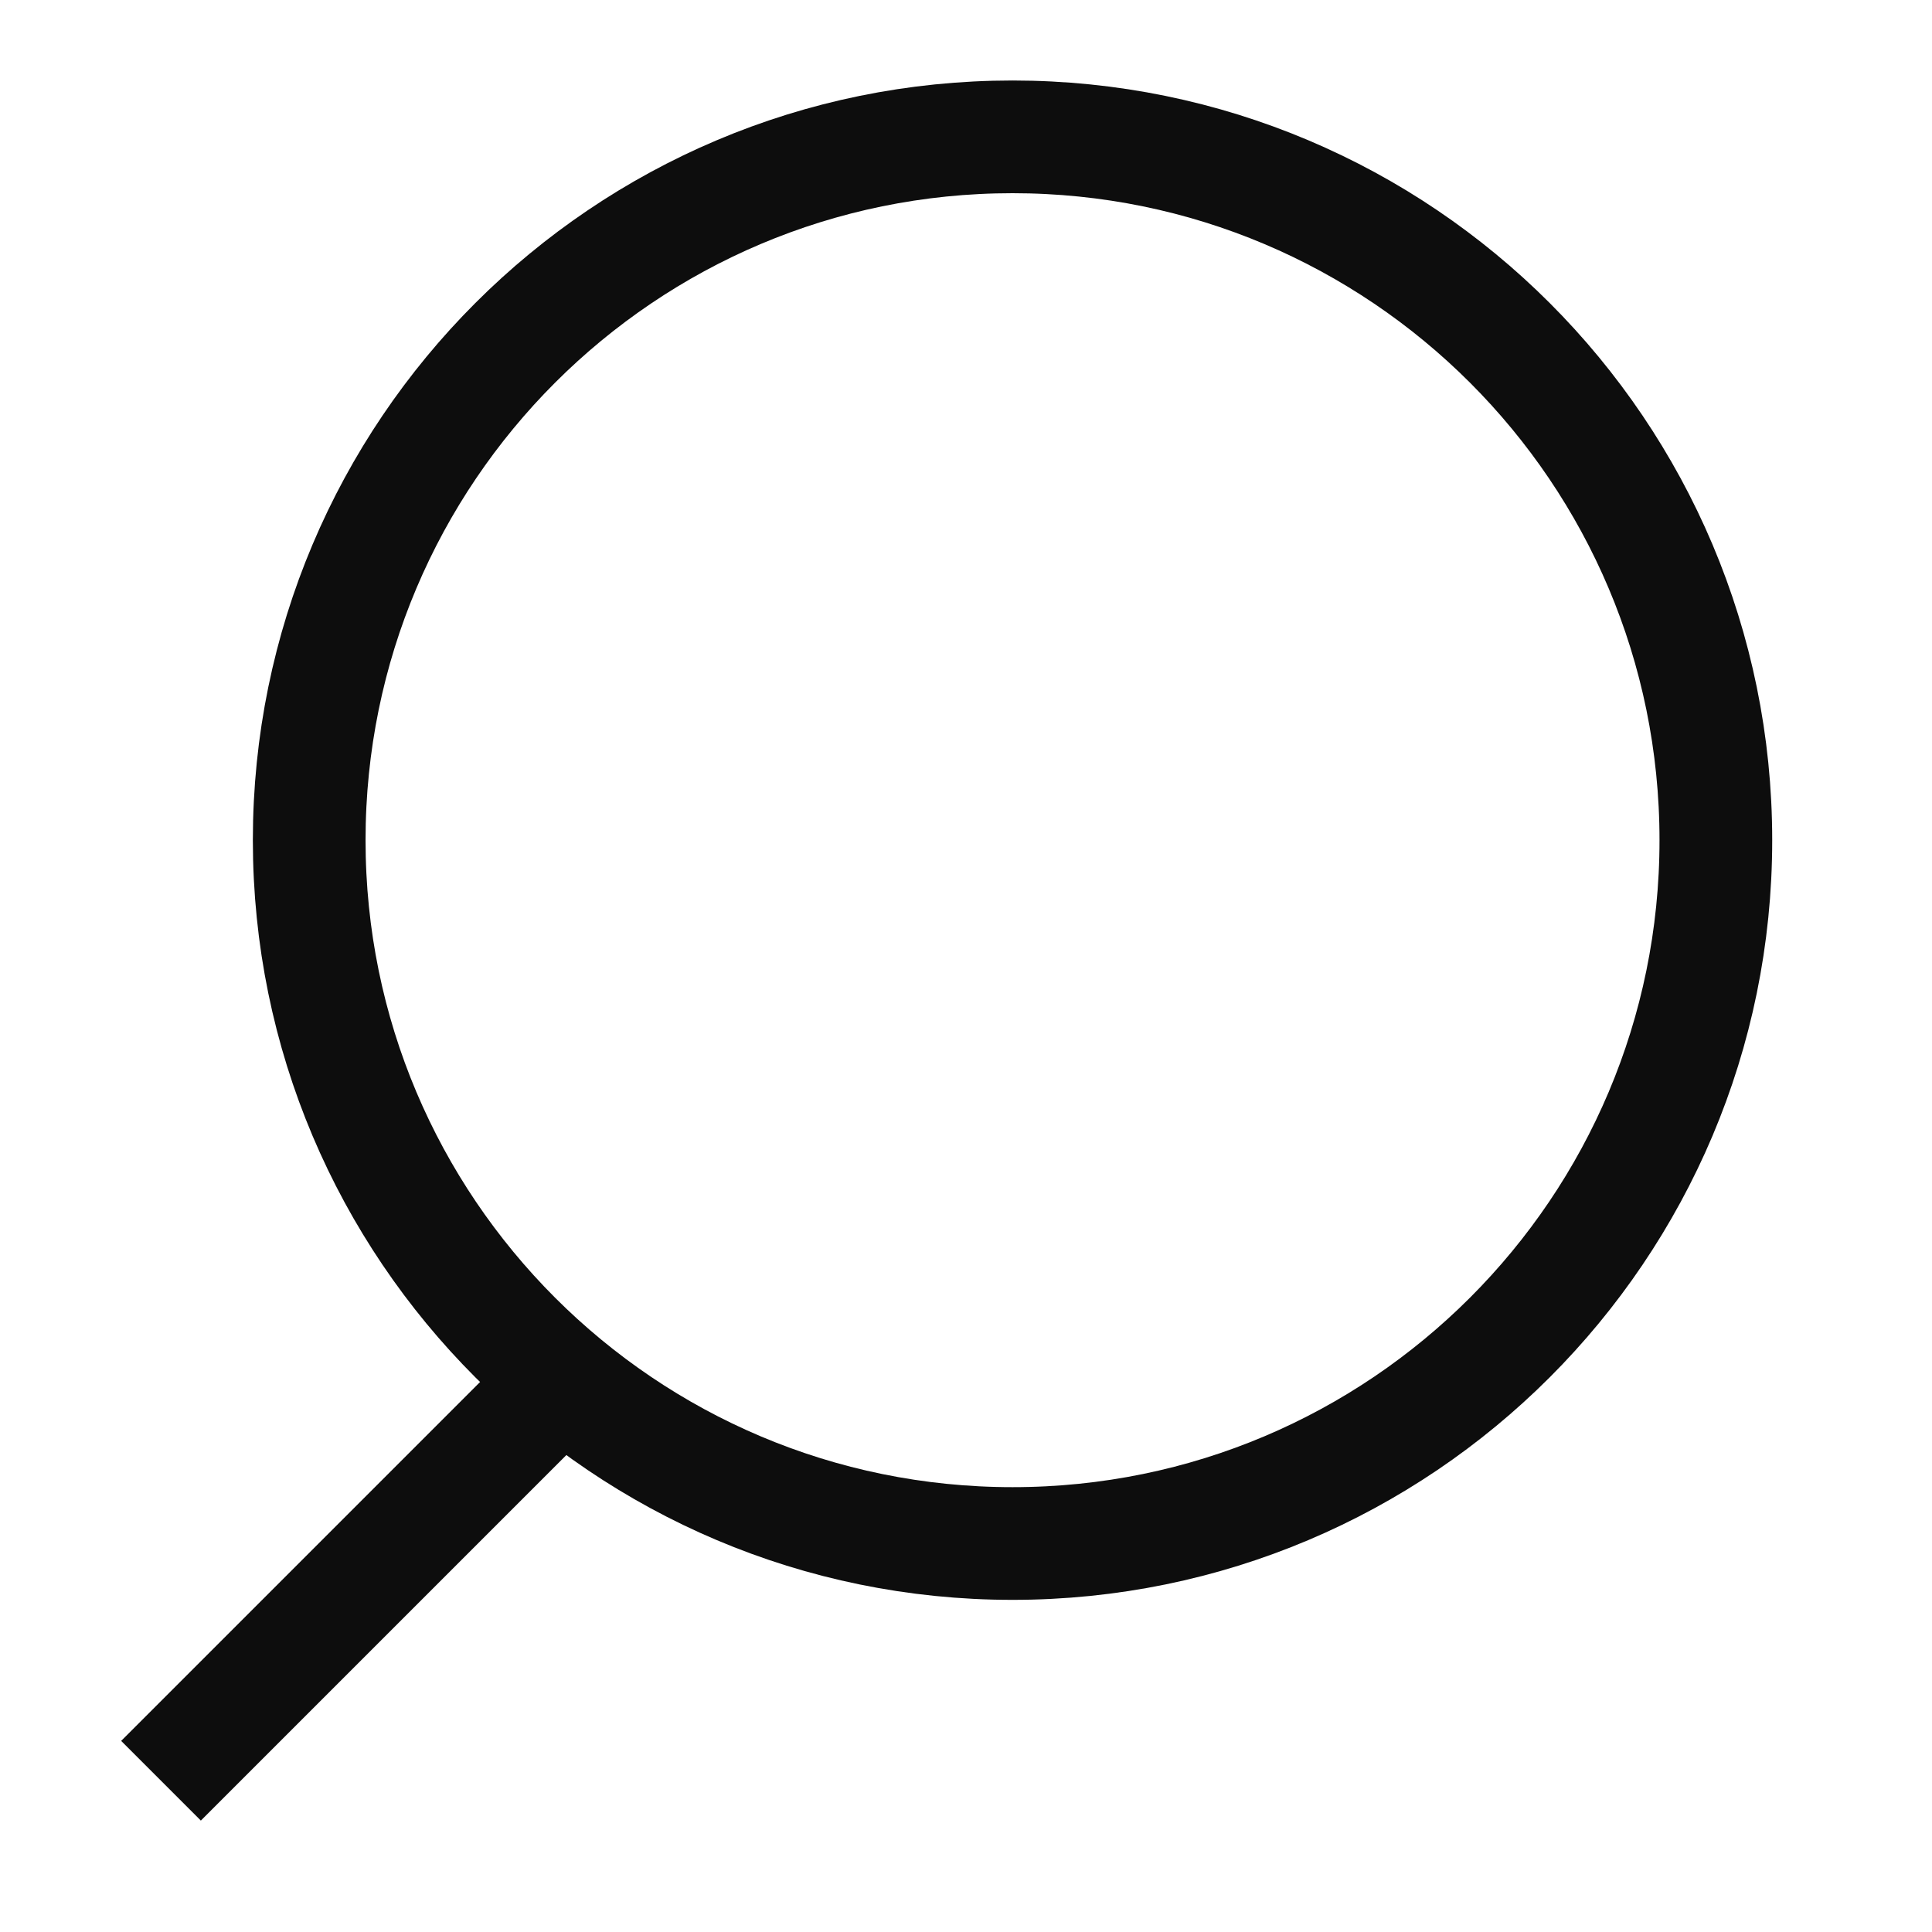
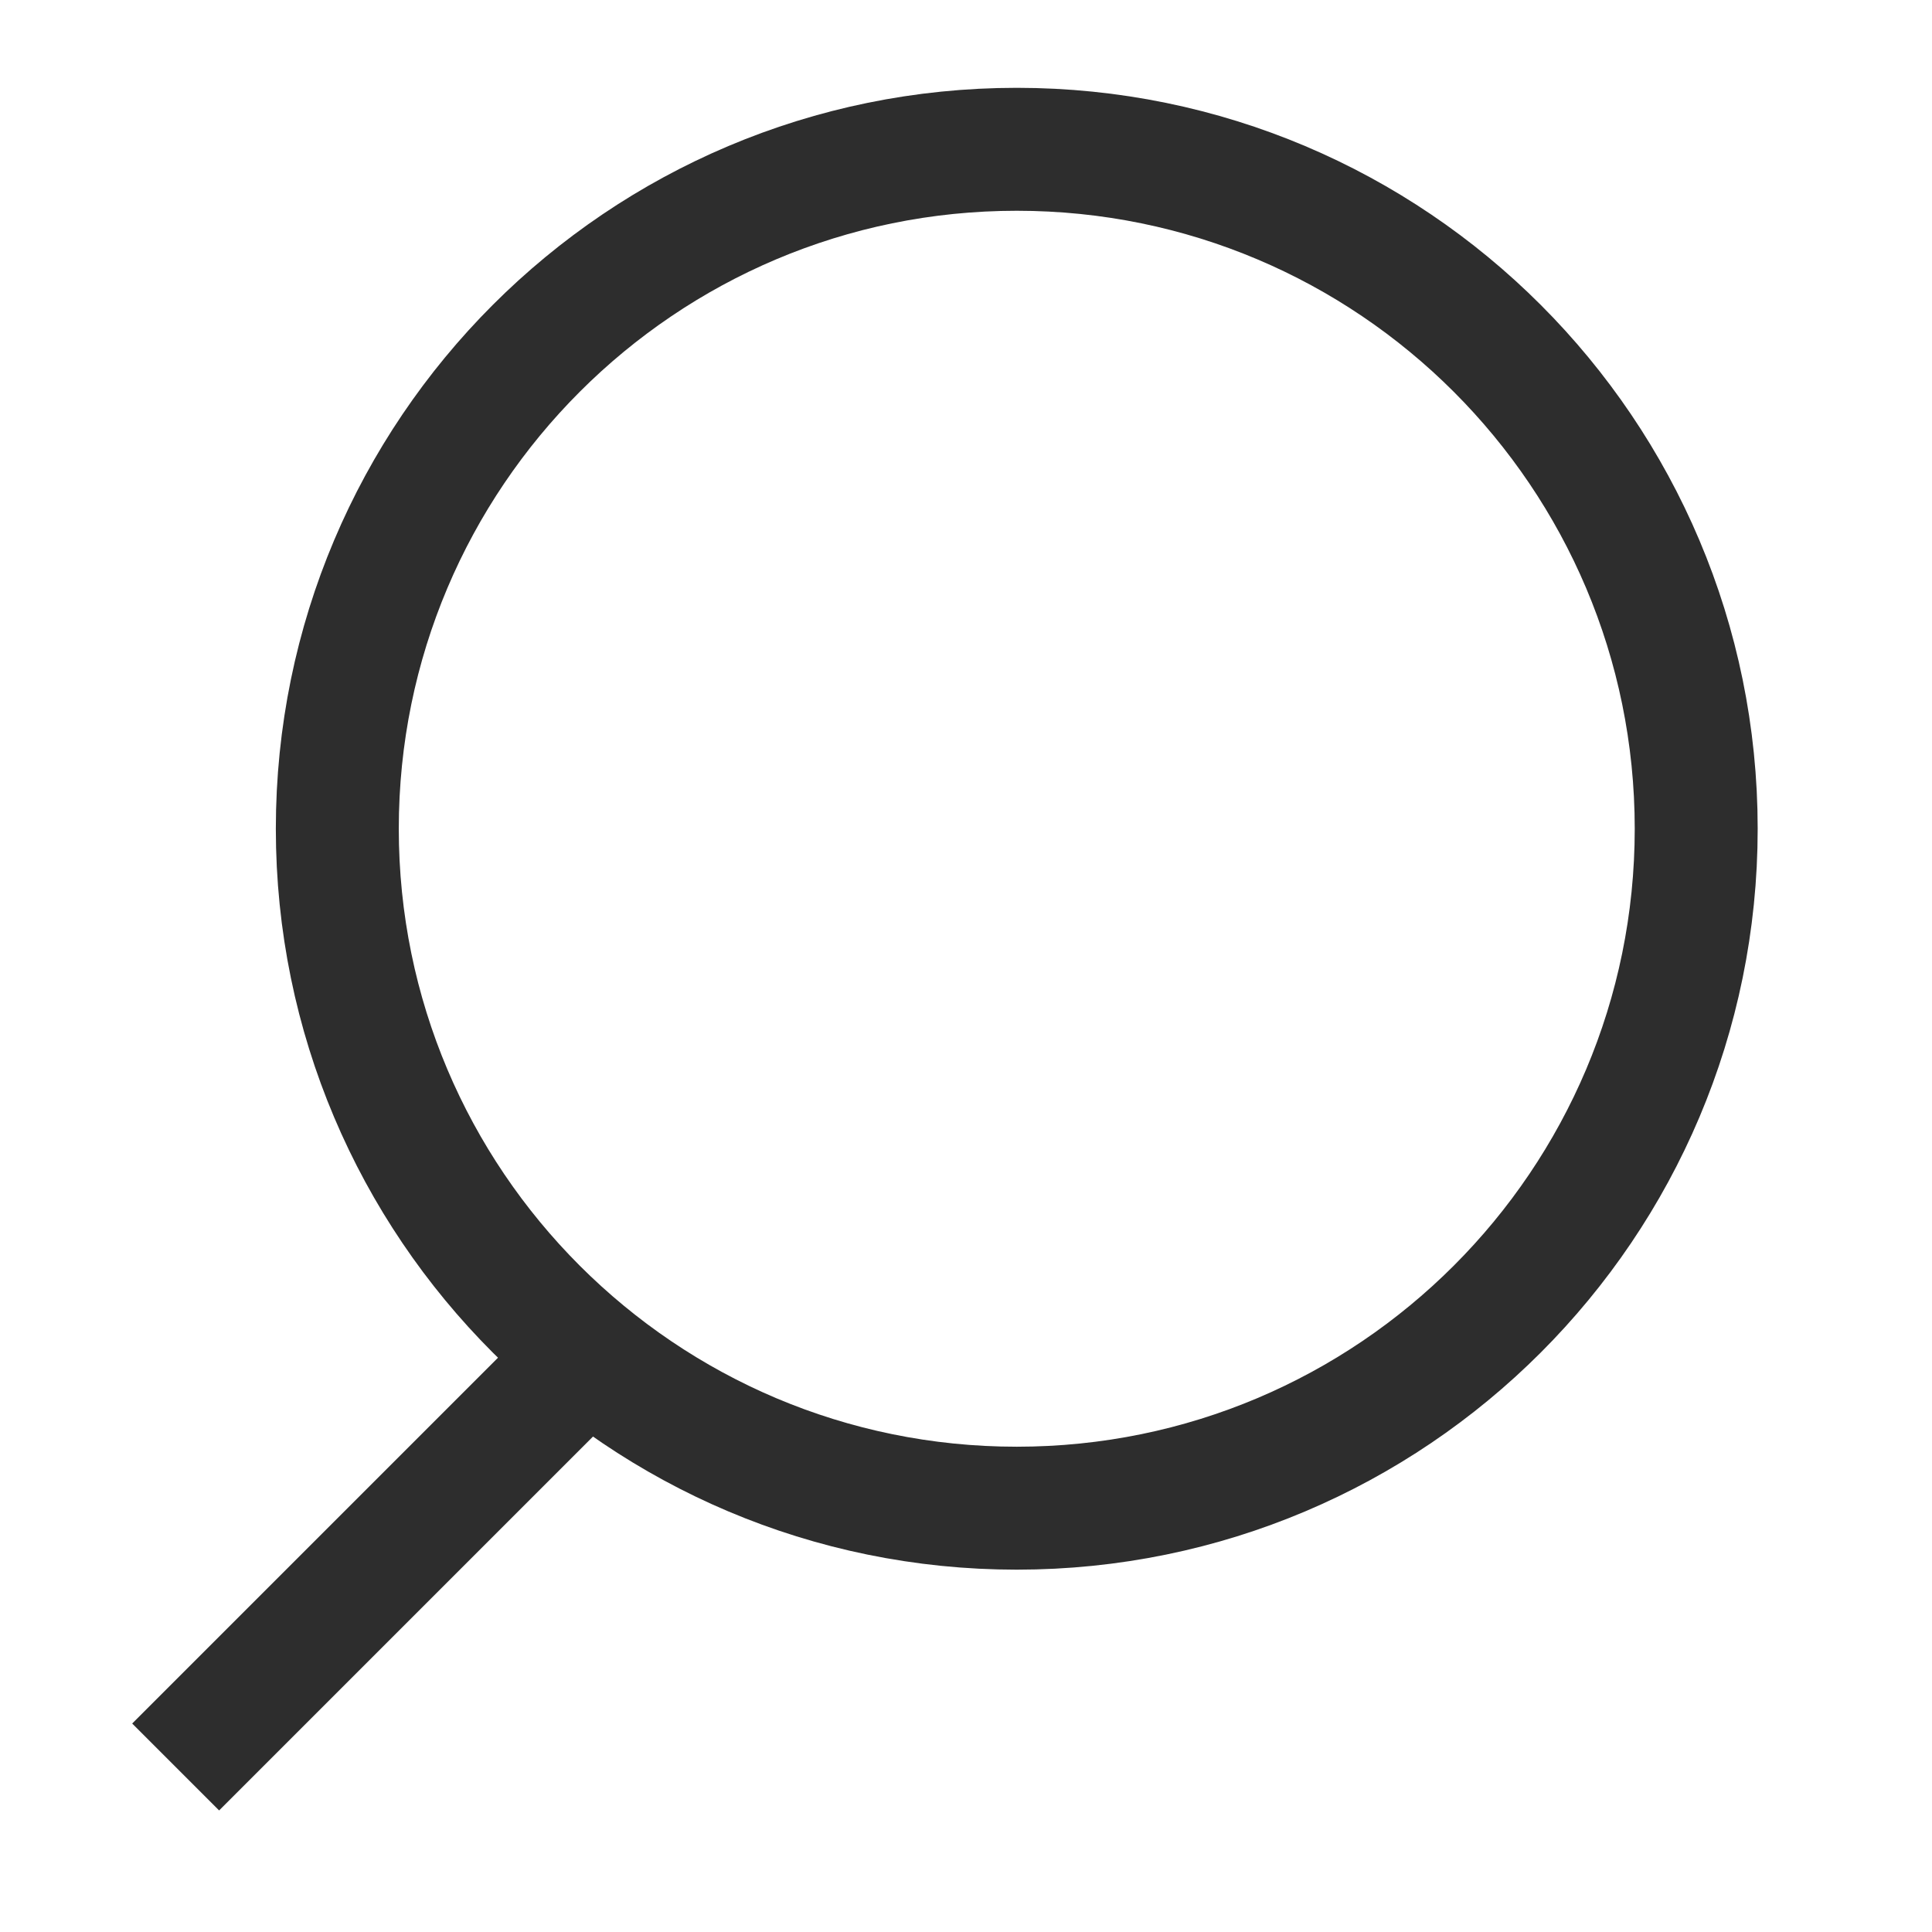
- <svg xmlns="http://www.w3.org/2000/svg" width="24" height="24" viewBox="0 0 24 24">
-   <path data-name="사각형 3" style="fill:none" d="M0 0h24v24H0z" />
-   <g data-name="타원 1" transform="translate(3.141 1)" style="stroke:#0d0d0d;stroke-width:1.4px;fill:none">
-     <circle cx="9.437" cy="9.437" r="9.437" style="stroke:none" />
-     <circle cx="9.437" cy="9.437" r="8.737" style="fill:none" />
+ <svg xmlns="http://www.w3.org/2000/svg" width="22" height="22" viewBox="0 0 22 22">
+   <path data-name="사각형 3" style="fill:none" d="M0 0h22v22H0z" />
+   <g data-name="타원 1" transform="translate(3.141 1)" style="stroke:#2d2d2d;stroke-width:1.4px;fill:none">
+     <circle cx="8.437" cy="8.437" r="8.437" style="stroke:none" />
+     <circle cx="8.437" cy="8.437" r="7.737" style="fill:none" />
  </g>
-   <path data-name="패스 4" d="m4625.214-675.689 4.667-4.667" transform="translate(-4623.214 697.81)" style="stroke:#0d0d0d;stroke-width:1.4px;fill:none" />
+   <path data-name="패스 4" d="m4625.214-675.689 4.667-4.667" transform="translate(-4623.214 695.81)" style="stroke:#2d2d2d;stroke-width:1.4px;fill:none" />
</svg>
